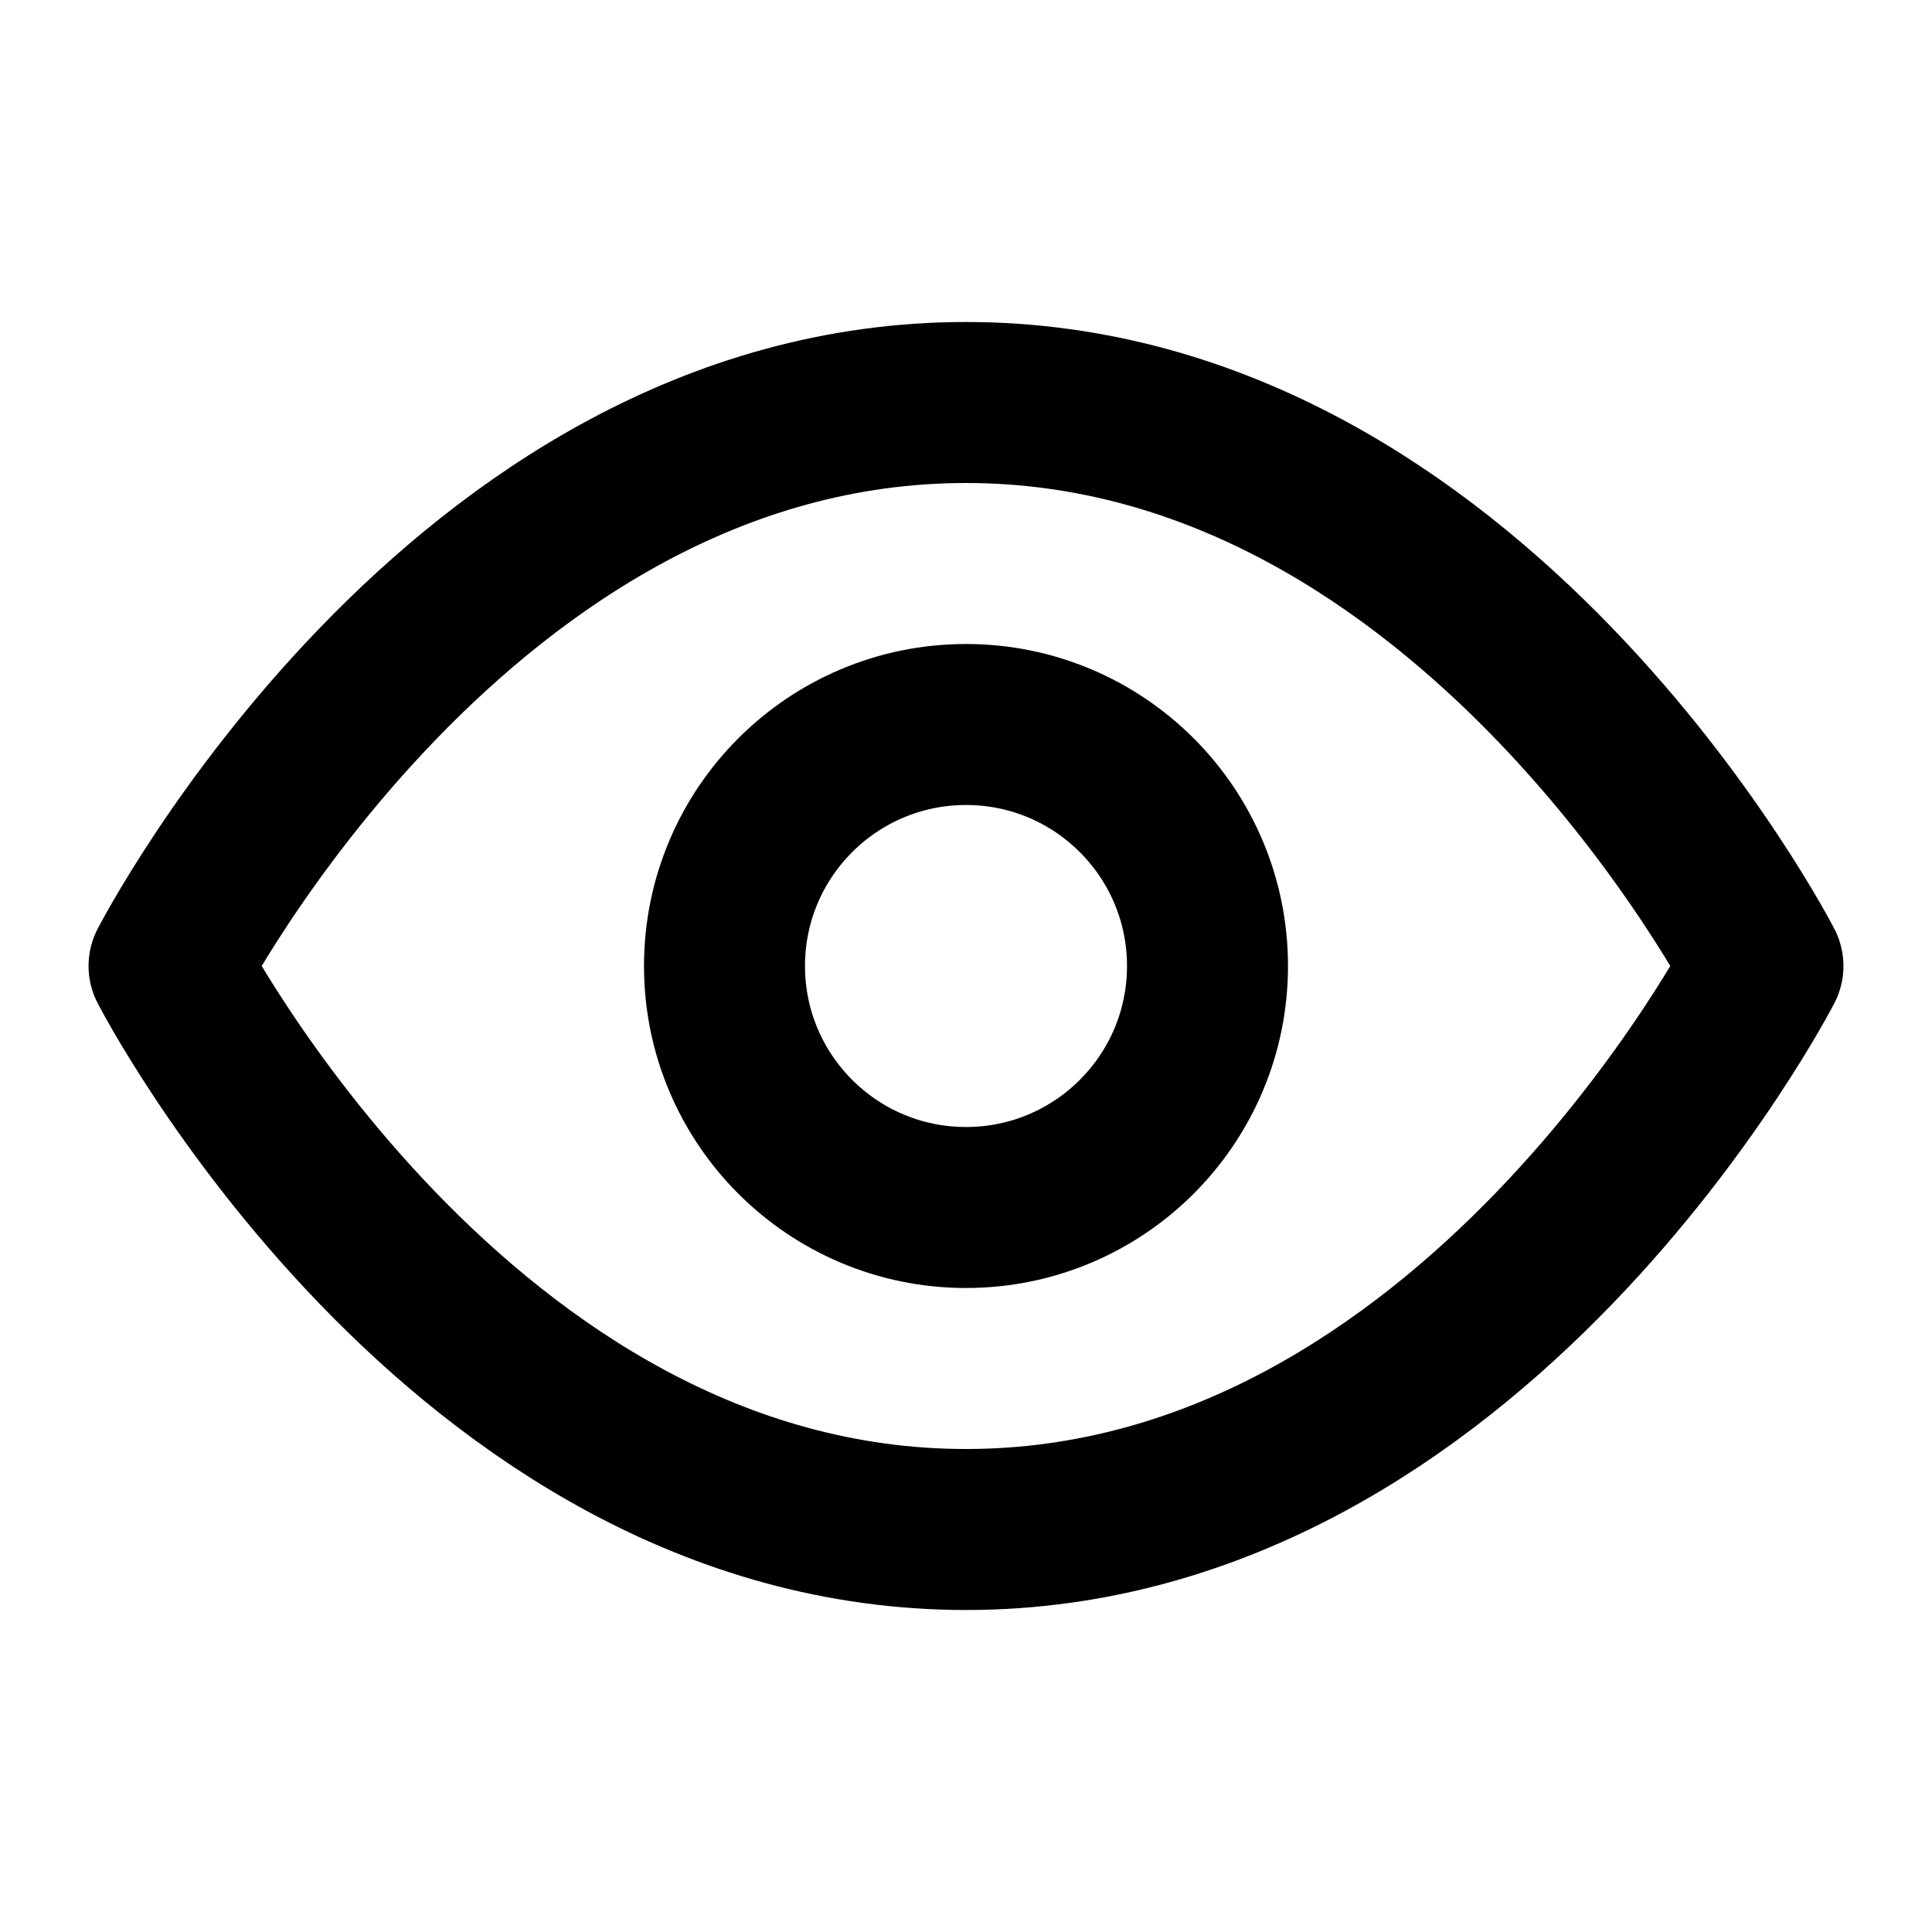
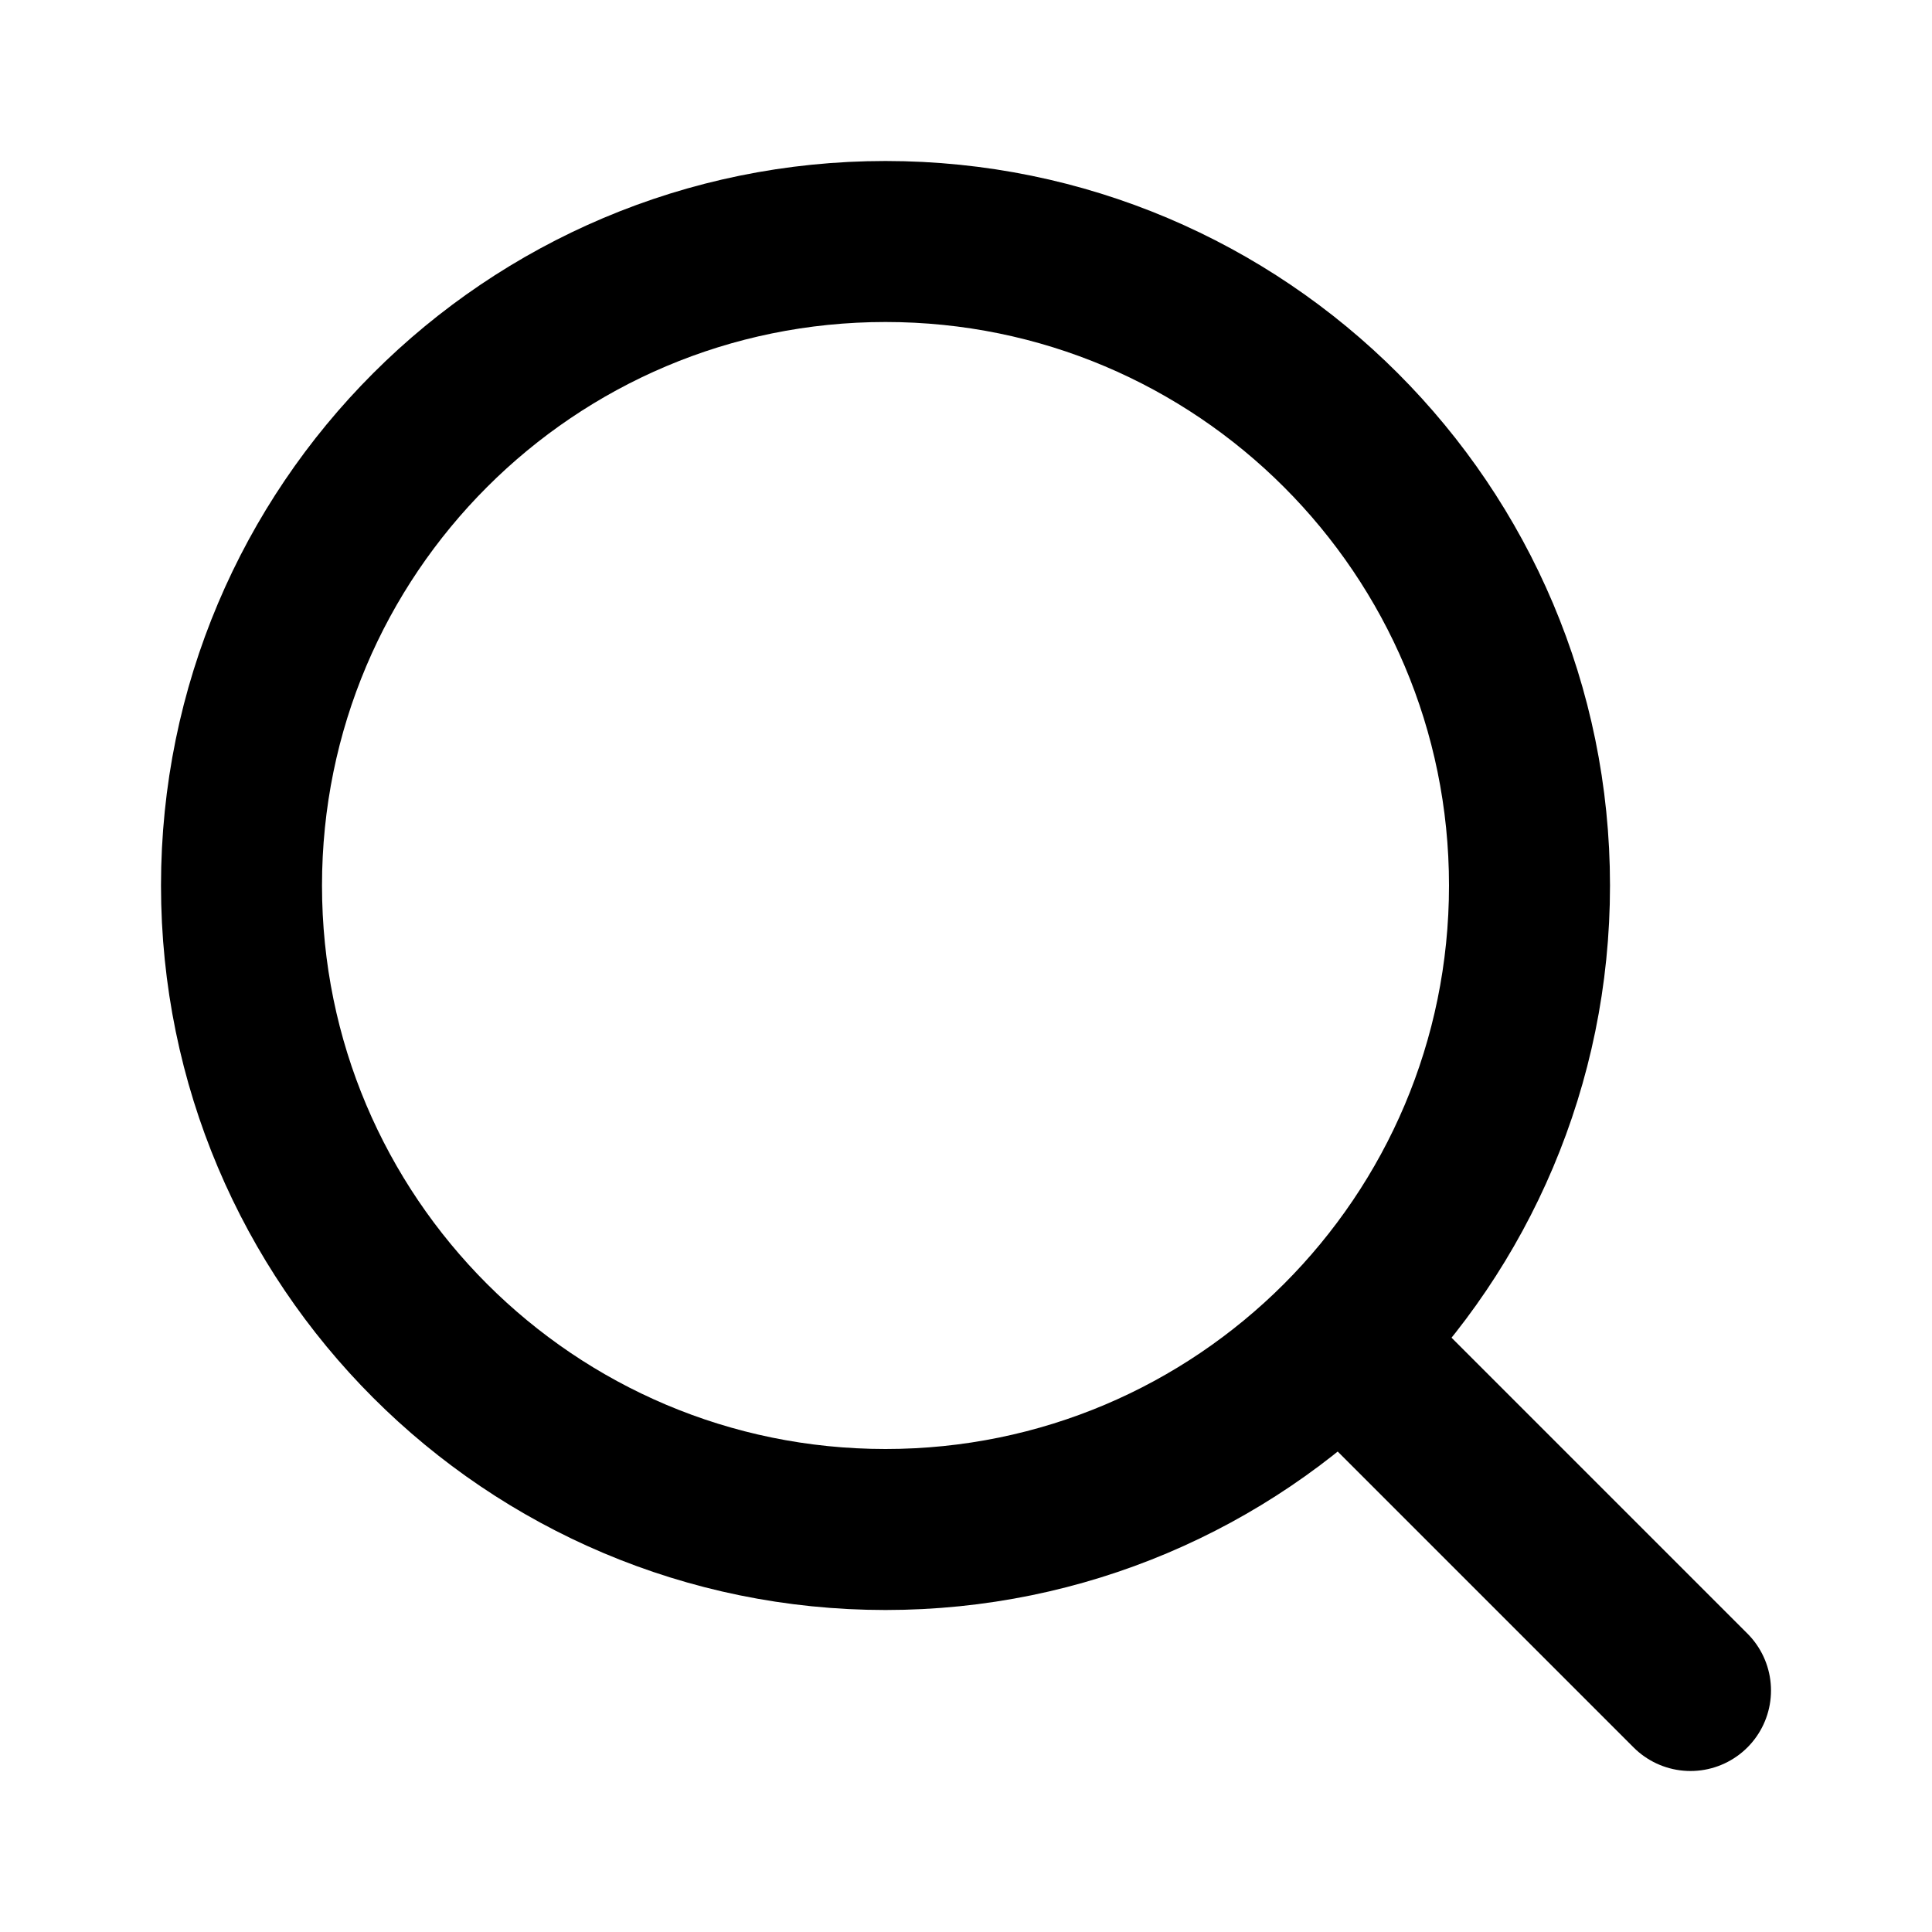
<svg xmlns="http://www.w3.org/2000/svg" viewBox="0 0 24 24" fill="none" stroke="currentColor" stroke-width="2" stroke-linecap="round" stroke-linejoin="round">
-   <path d="M2.1 12s3.6-7 9.9-7 9.9 7 9.9 7-3.6 7-9.9 7-9.9-7-9.9-7Z" />
-   <circle cx="12" cy="12" r="3" />
+   <circle cx="11" cy="11" r="8" />
+   <path d="m21 21-4.3-4.3" />
</svg>
